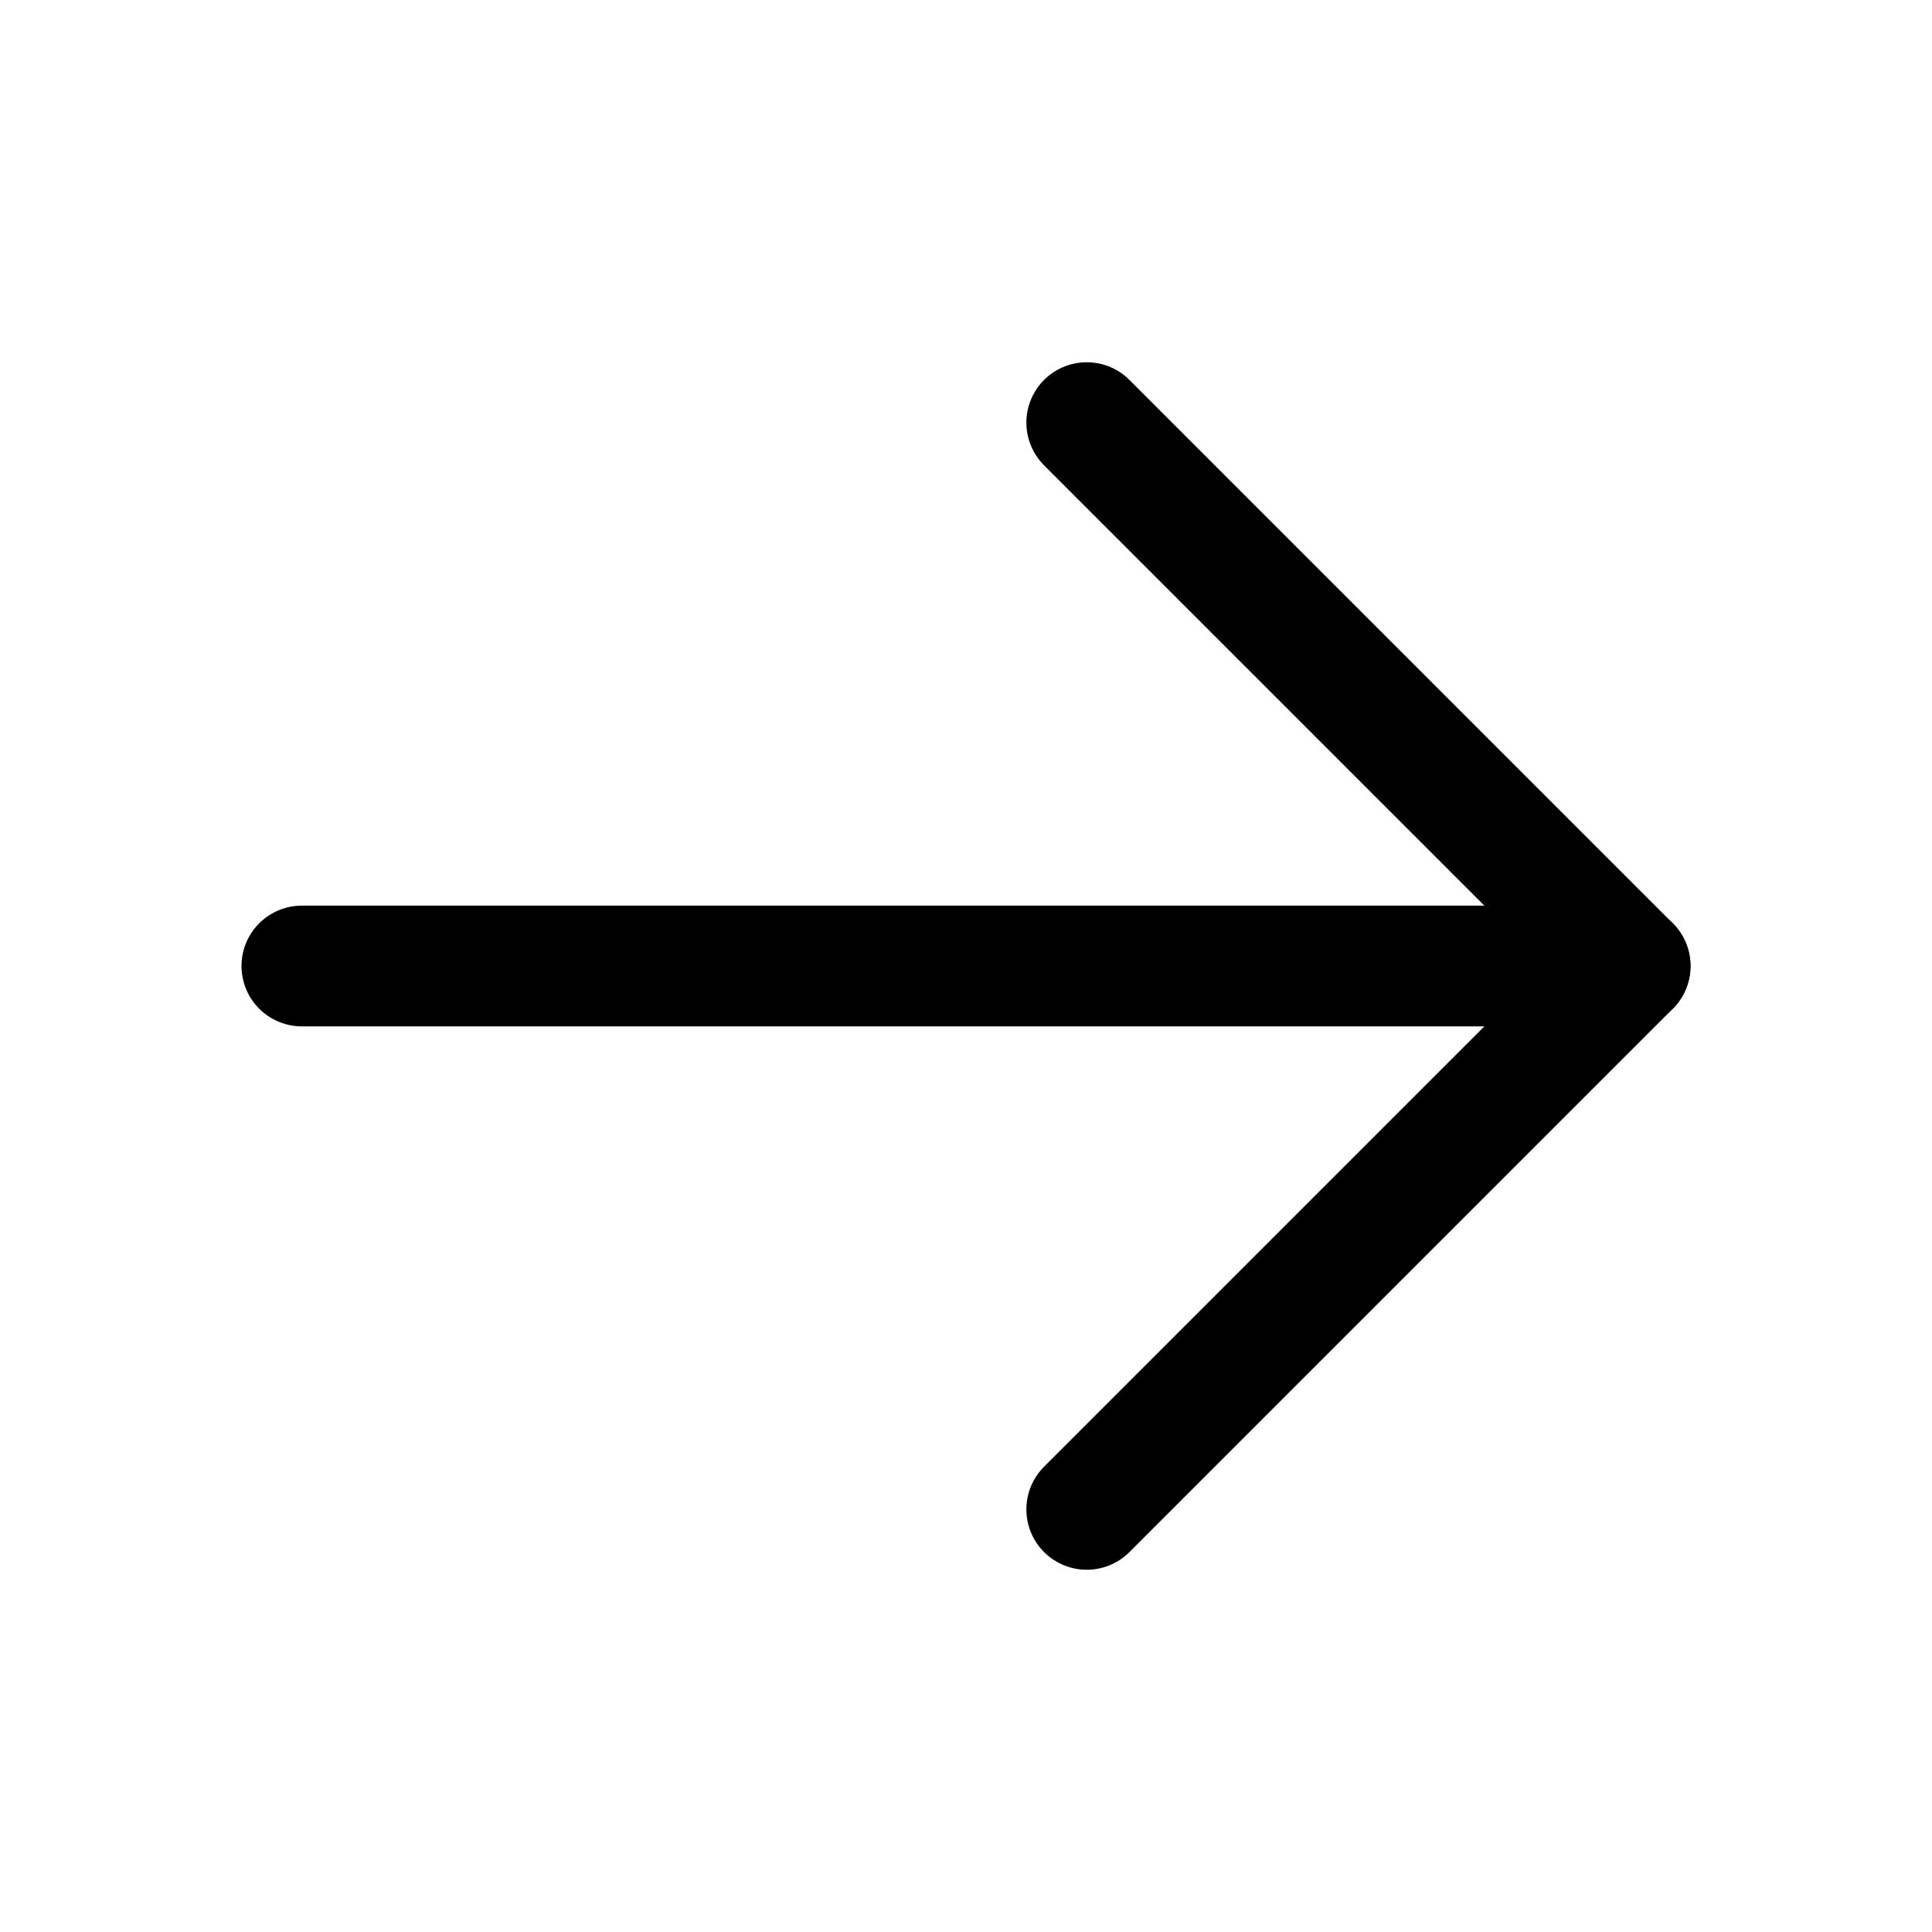
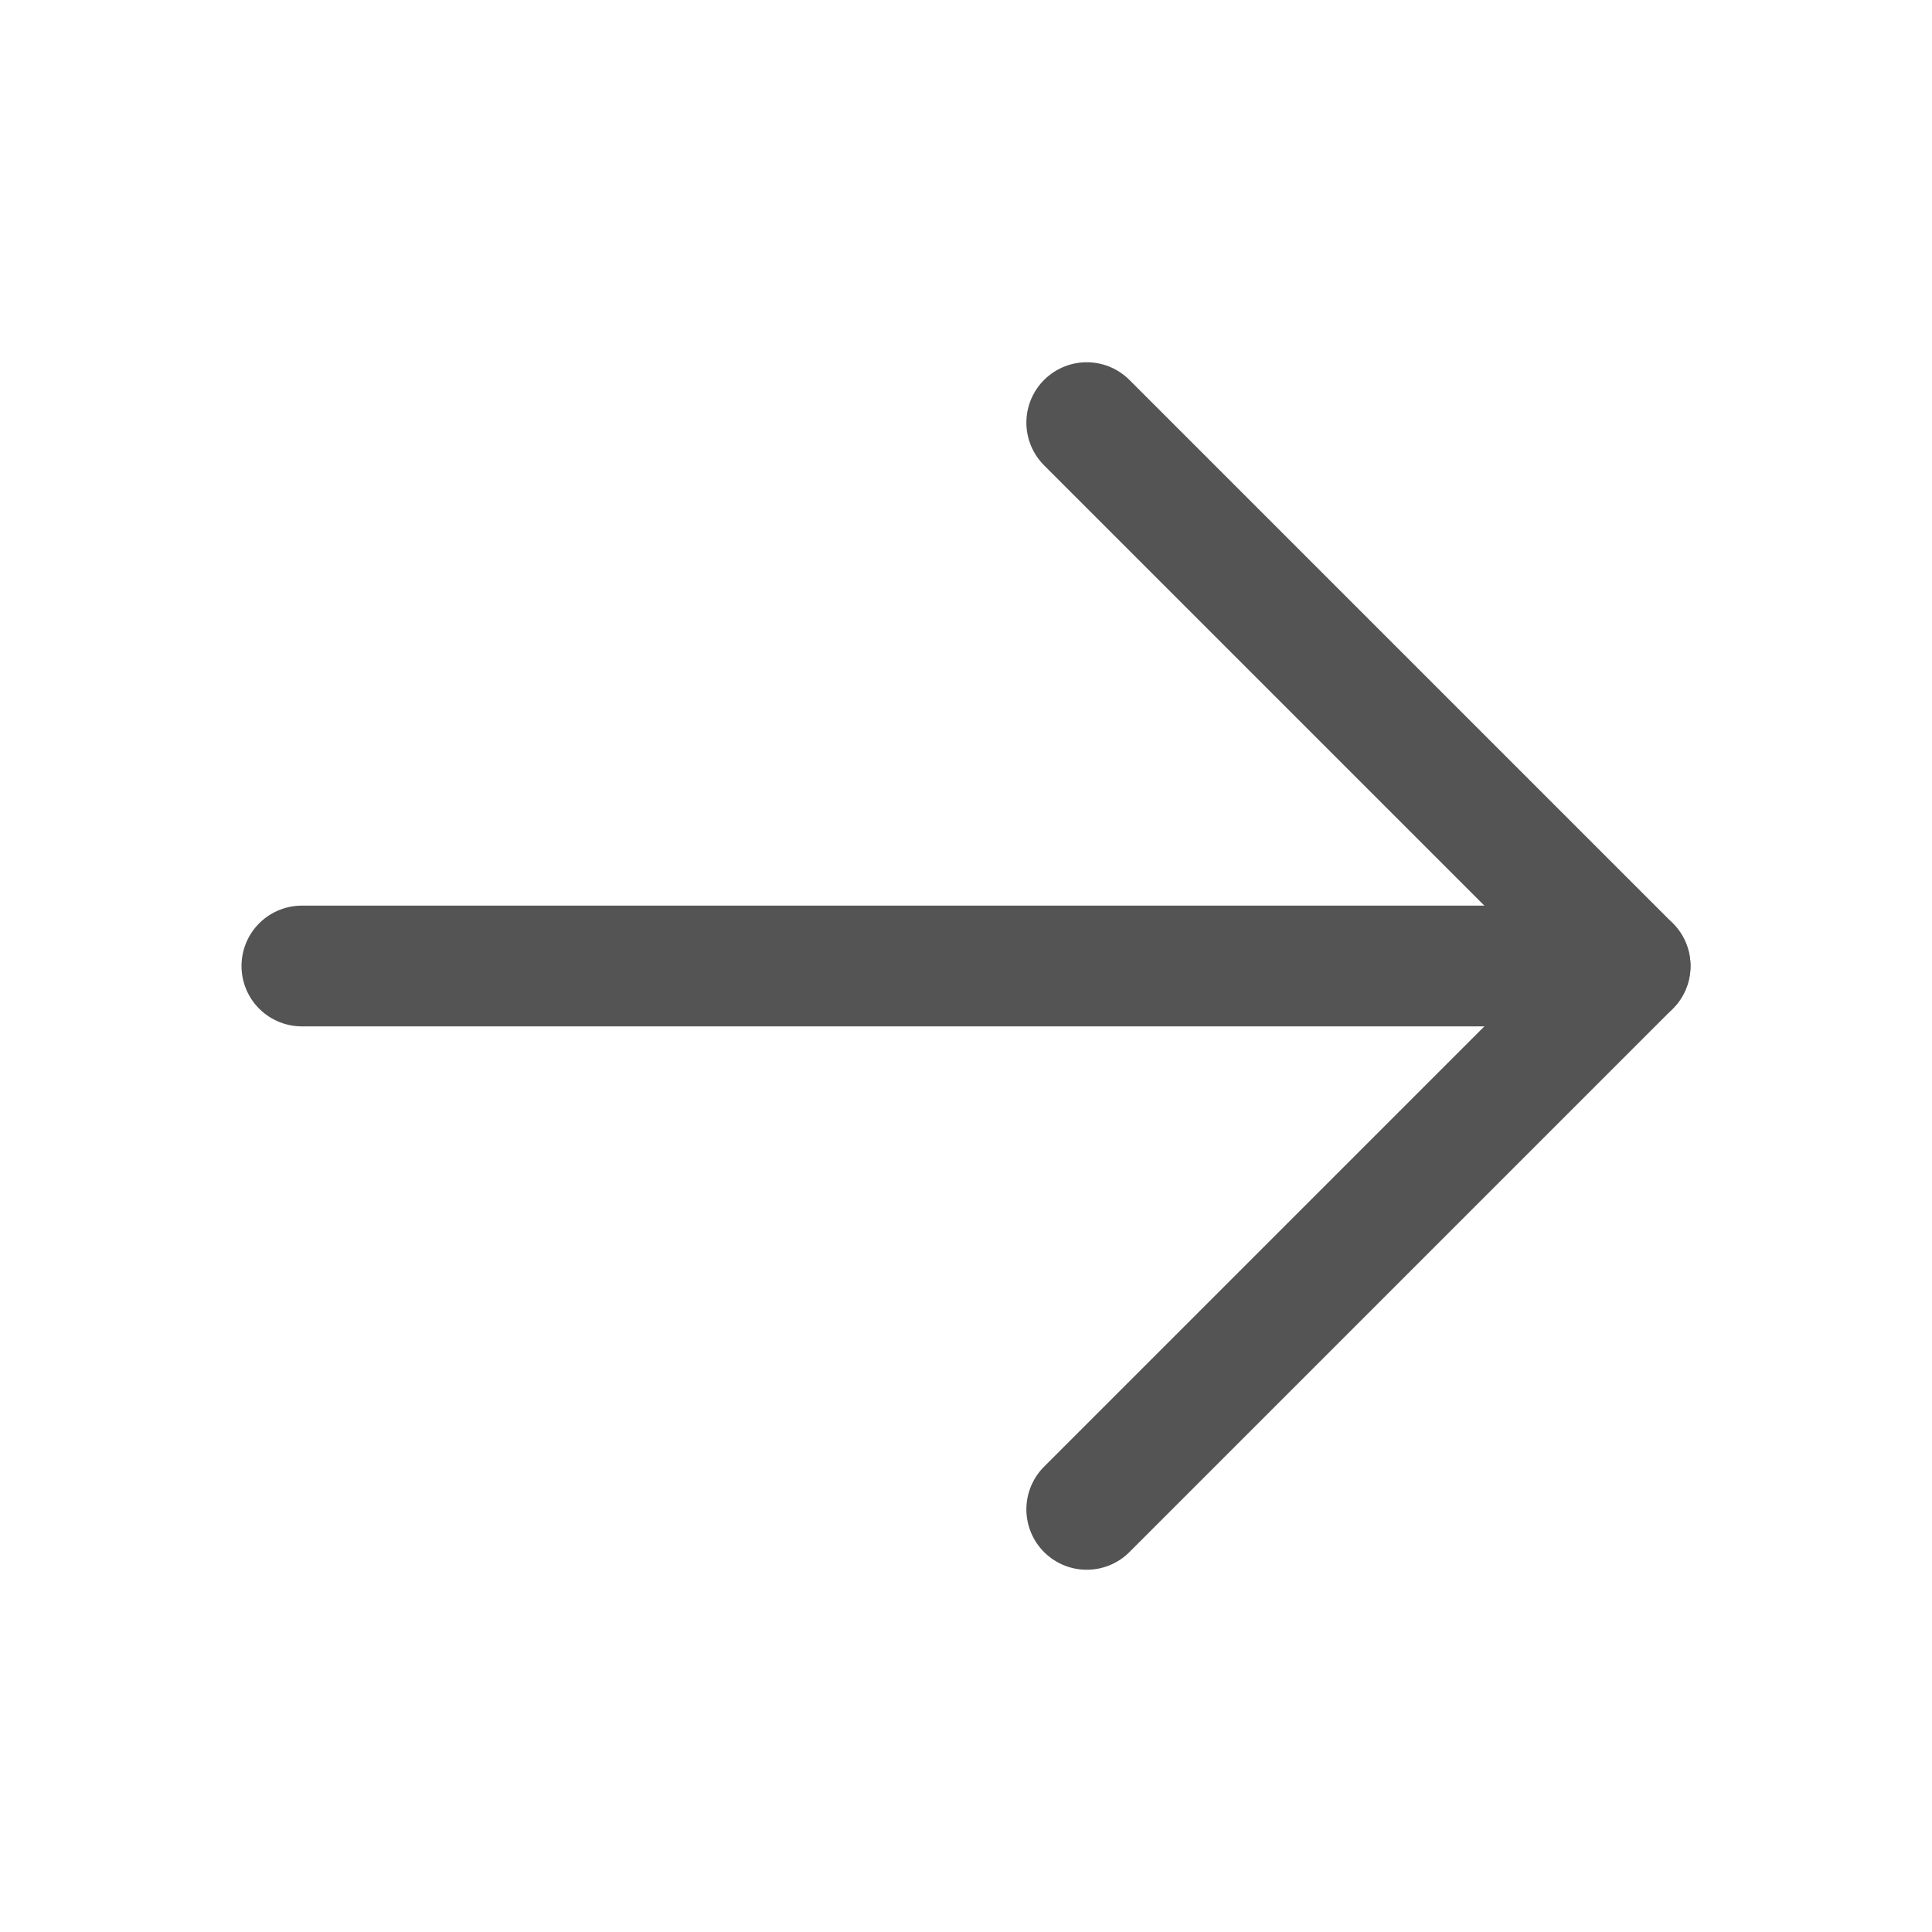
<svg xmlns="http://www.w3.org/2000/svg" width="32" height="32" viewBox="0 0 32 32" fill="none">
-   <path d="M5 16H27" stroke="black" stroke-width="2" stroke-linecap="round" stroke-linejoin="round" />
-   <path d="M18 7L27 16L18 25" stroke="black" stroke-width="2" stroke-linecap="round" stroke-linejoin="round" />
+   <path d="M5 16H27" stroke="#545454" stroke-width="2" stroke-linecap="round" stroke-linejoin="round" />
+   <path d="M18 7L27 16L18 25" stroke="#545454" stroke-width="2" stroke-linecap="round" stroke-linejoin="round" />
</svg>
